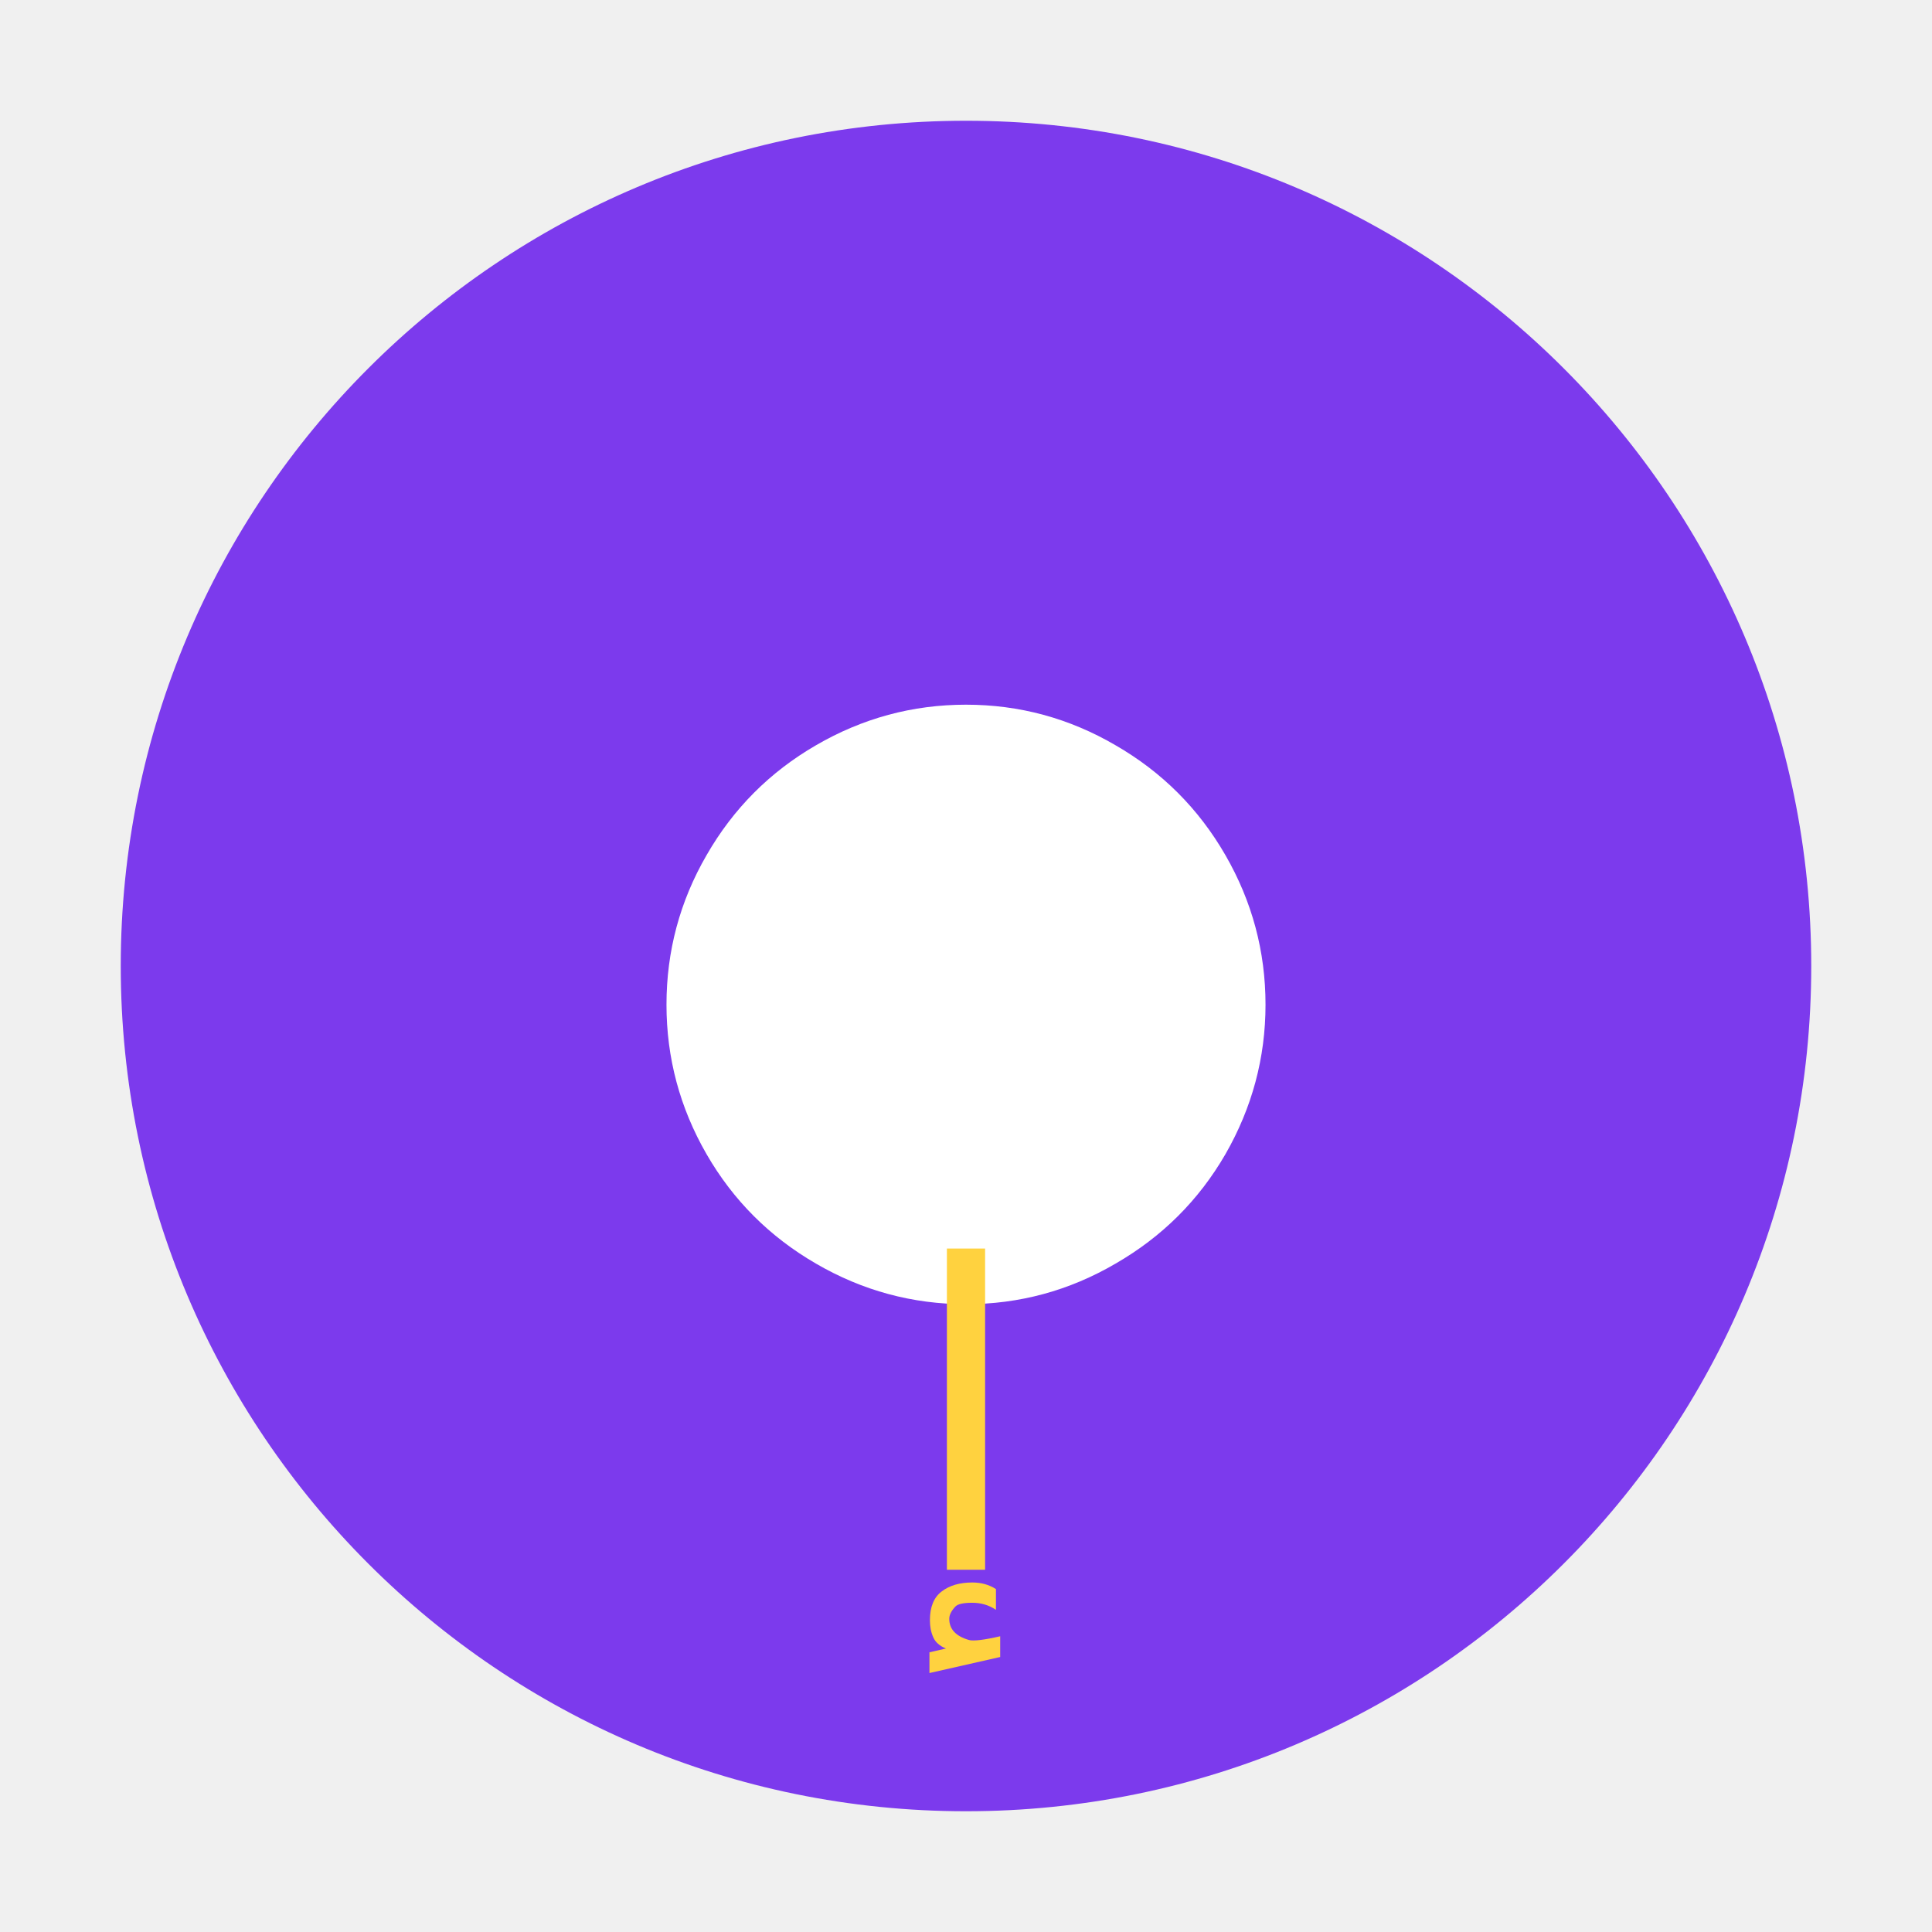
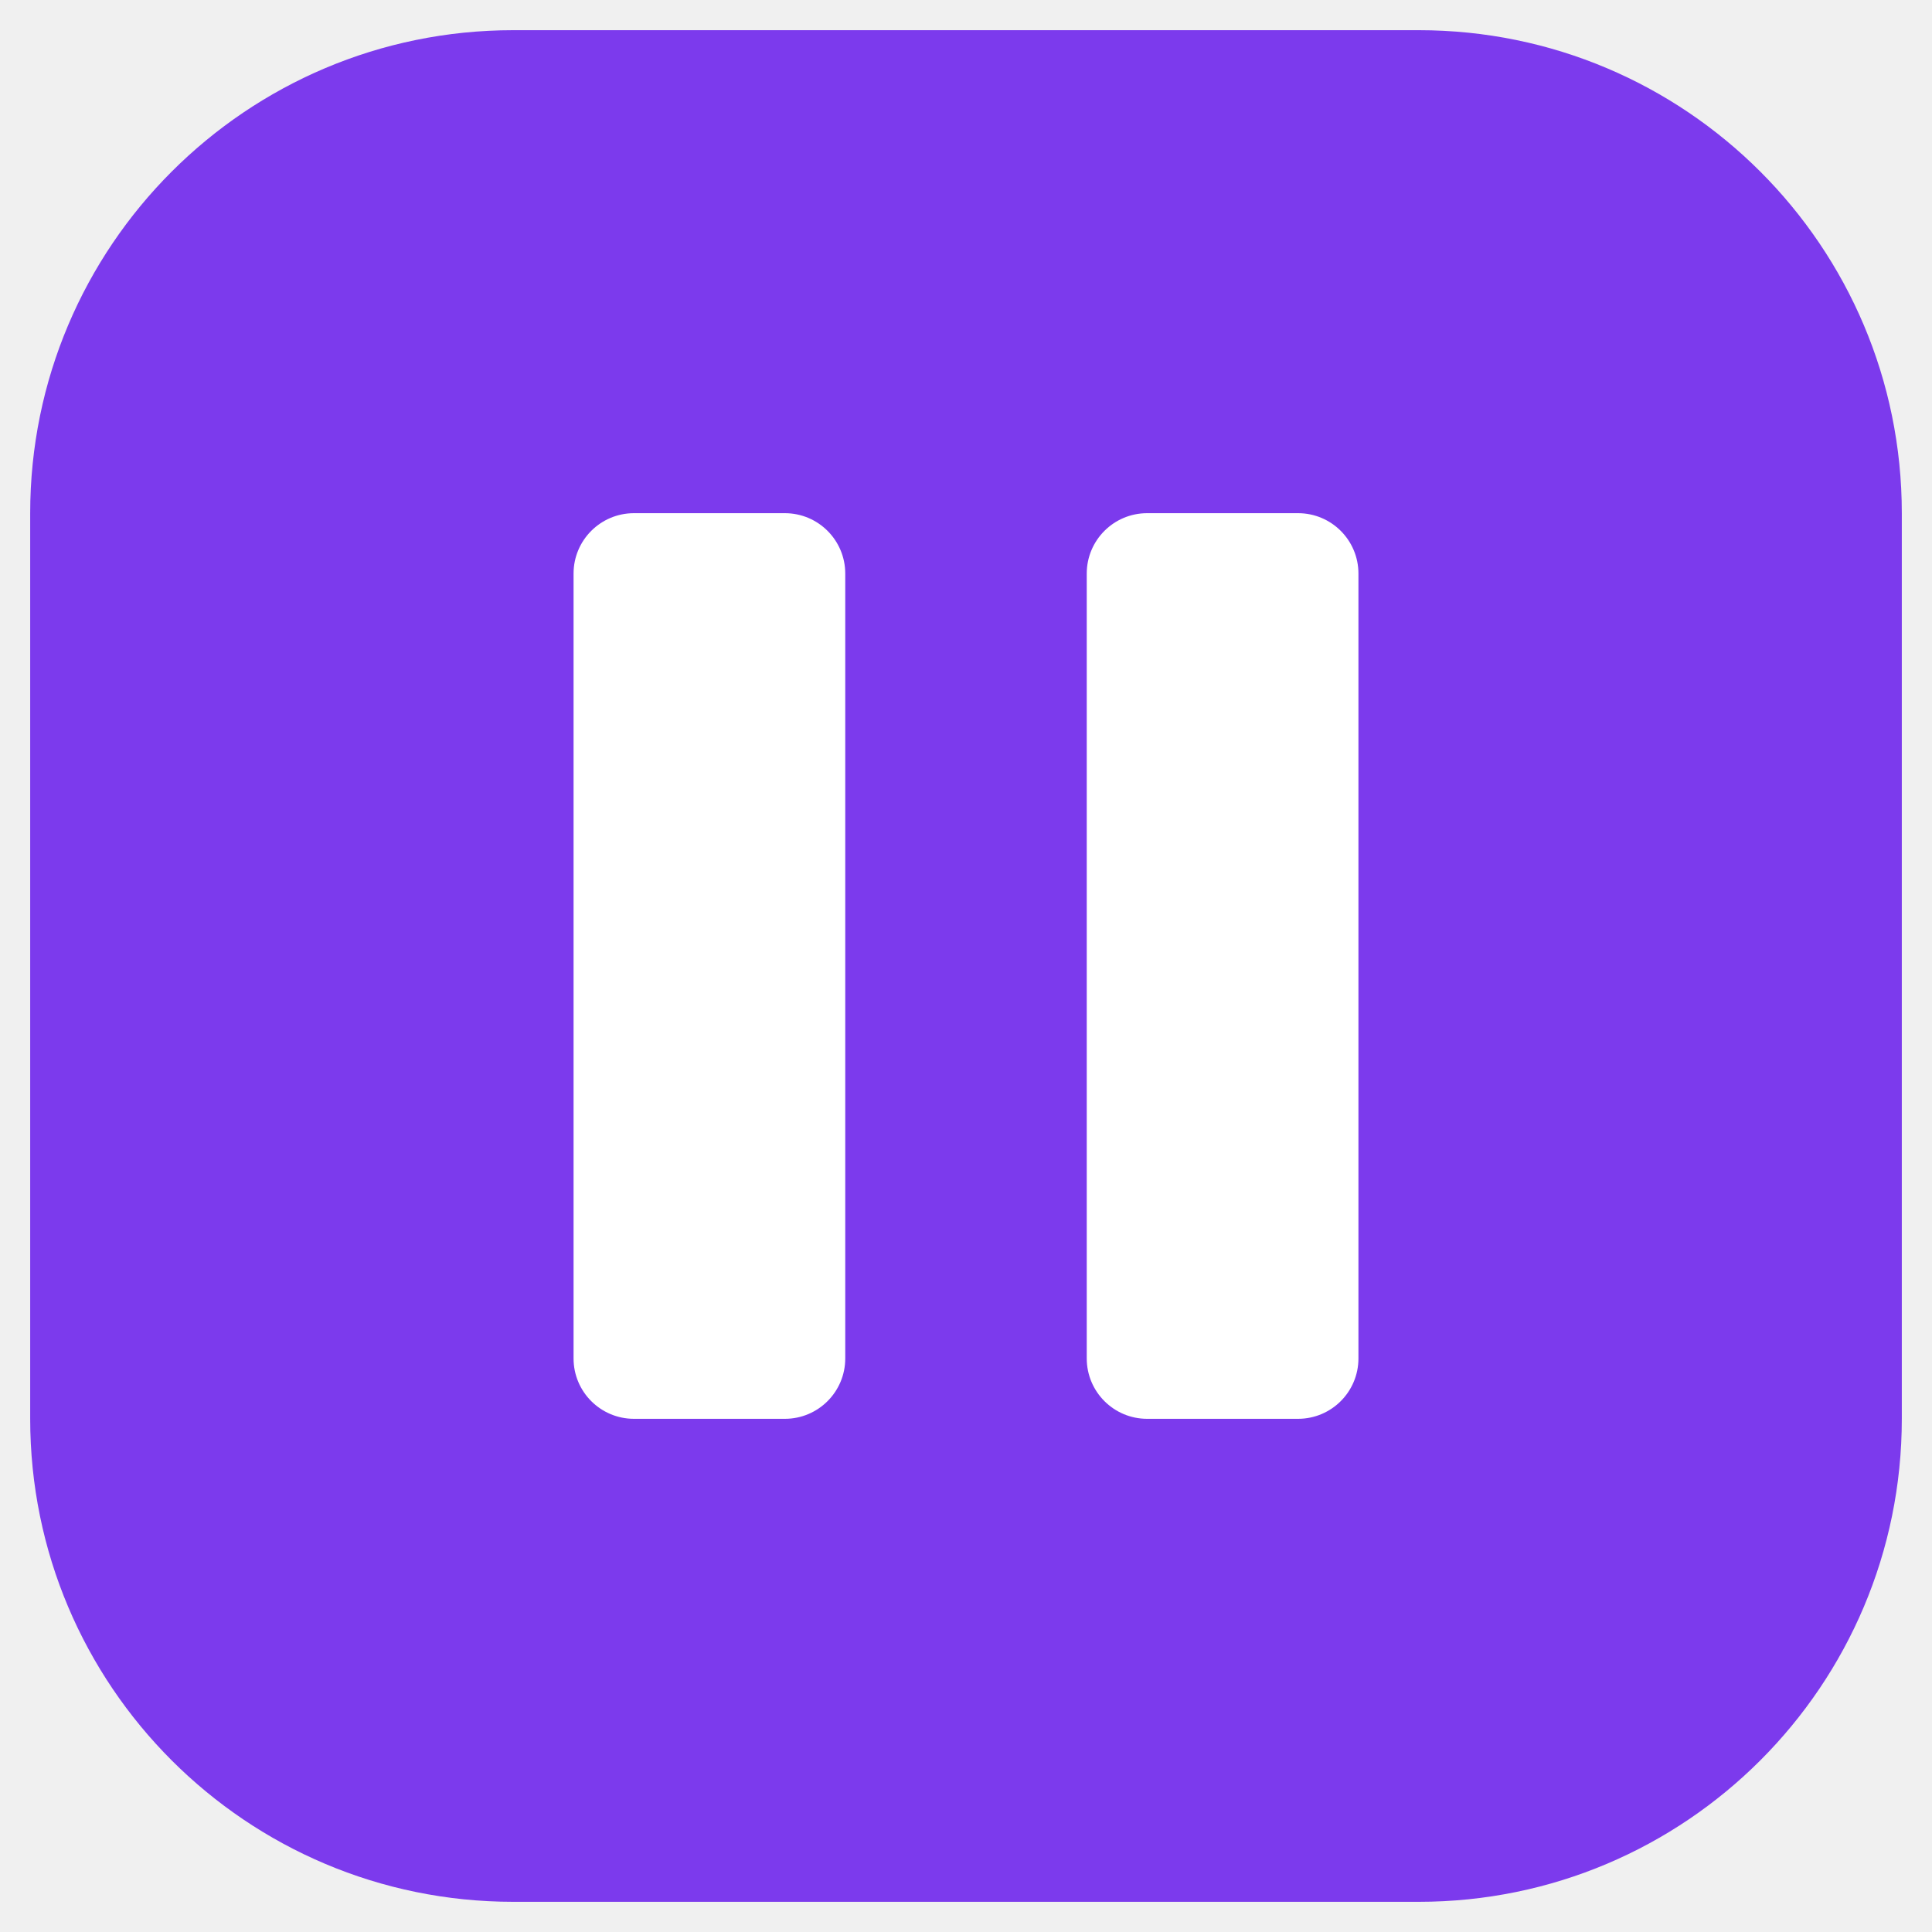
- <svg xmlns="http://www.w3.org/2000/svg" viewBox="0 0 64 64">
-   <circle cx="32" cy="32" r="28" fill="#7c3aed" />
-   <text x="32" y="40" text-anchor="middle" fill="#fff" font-size="26" font-weight="bold" font-family="system-ui,sans-serif">●</text>
-   <text x="32" y="52" text-anchor="middle" fill="#ffd23f" font-size="14" font-family="system-ui,sans-serif">إ</text>
+ <svg xmlns="http://www.w3.org/2000/svg" viewBox="0 0 64 64" role="img" aria-label="إيقاف">
+   <rect x="1" y="1" width="62" height="62" rx="16" fill="#7c3aed" />
+   <g fill="#ffffff">
+     <rect x="19" y="17" width="9" height="30" rx="2" />
+     <rect x="36" y="17" width="9" height="30" rx="2" />
+   </g>
</svg>
